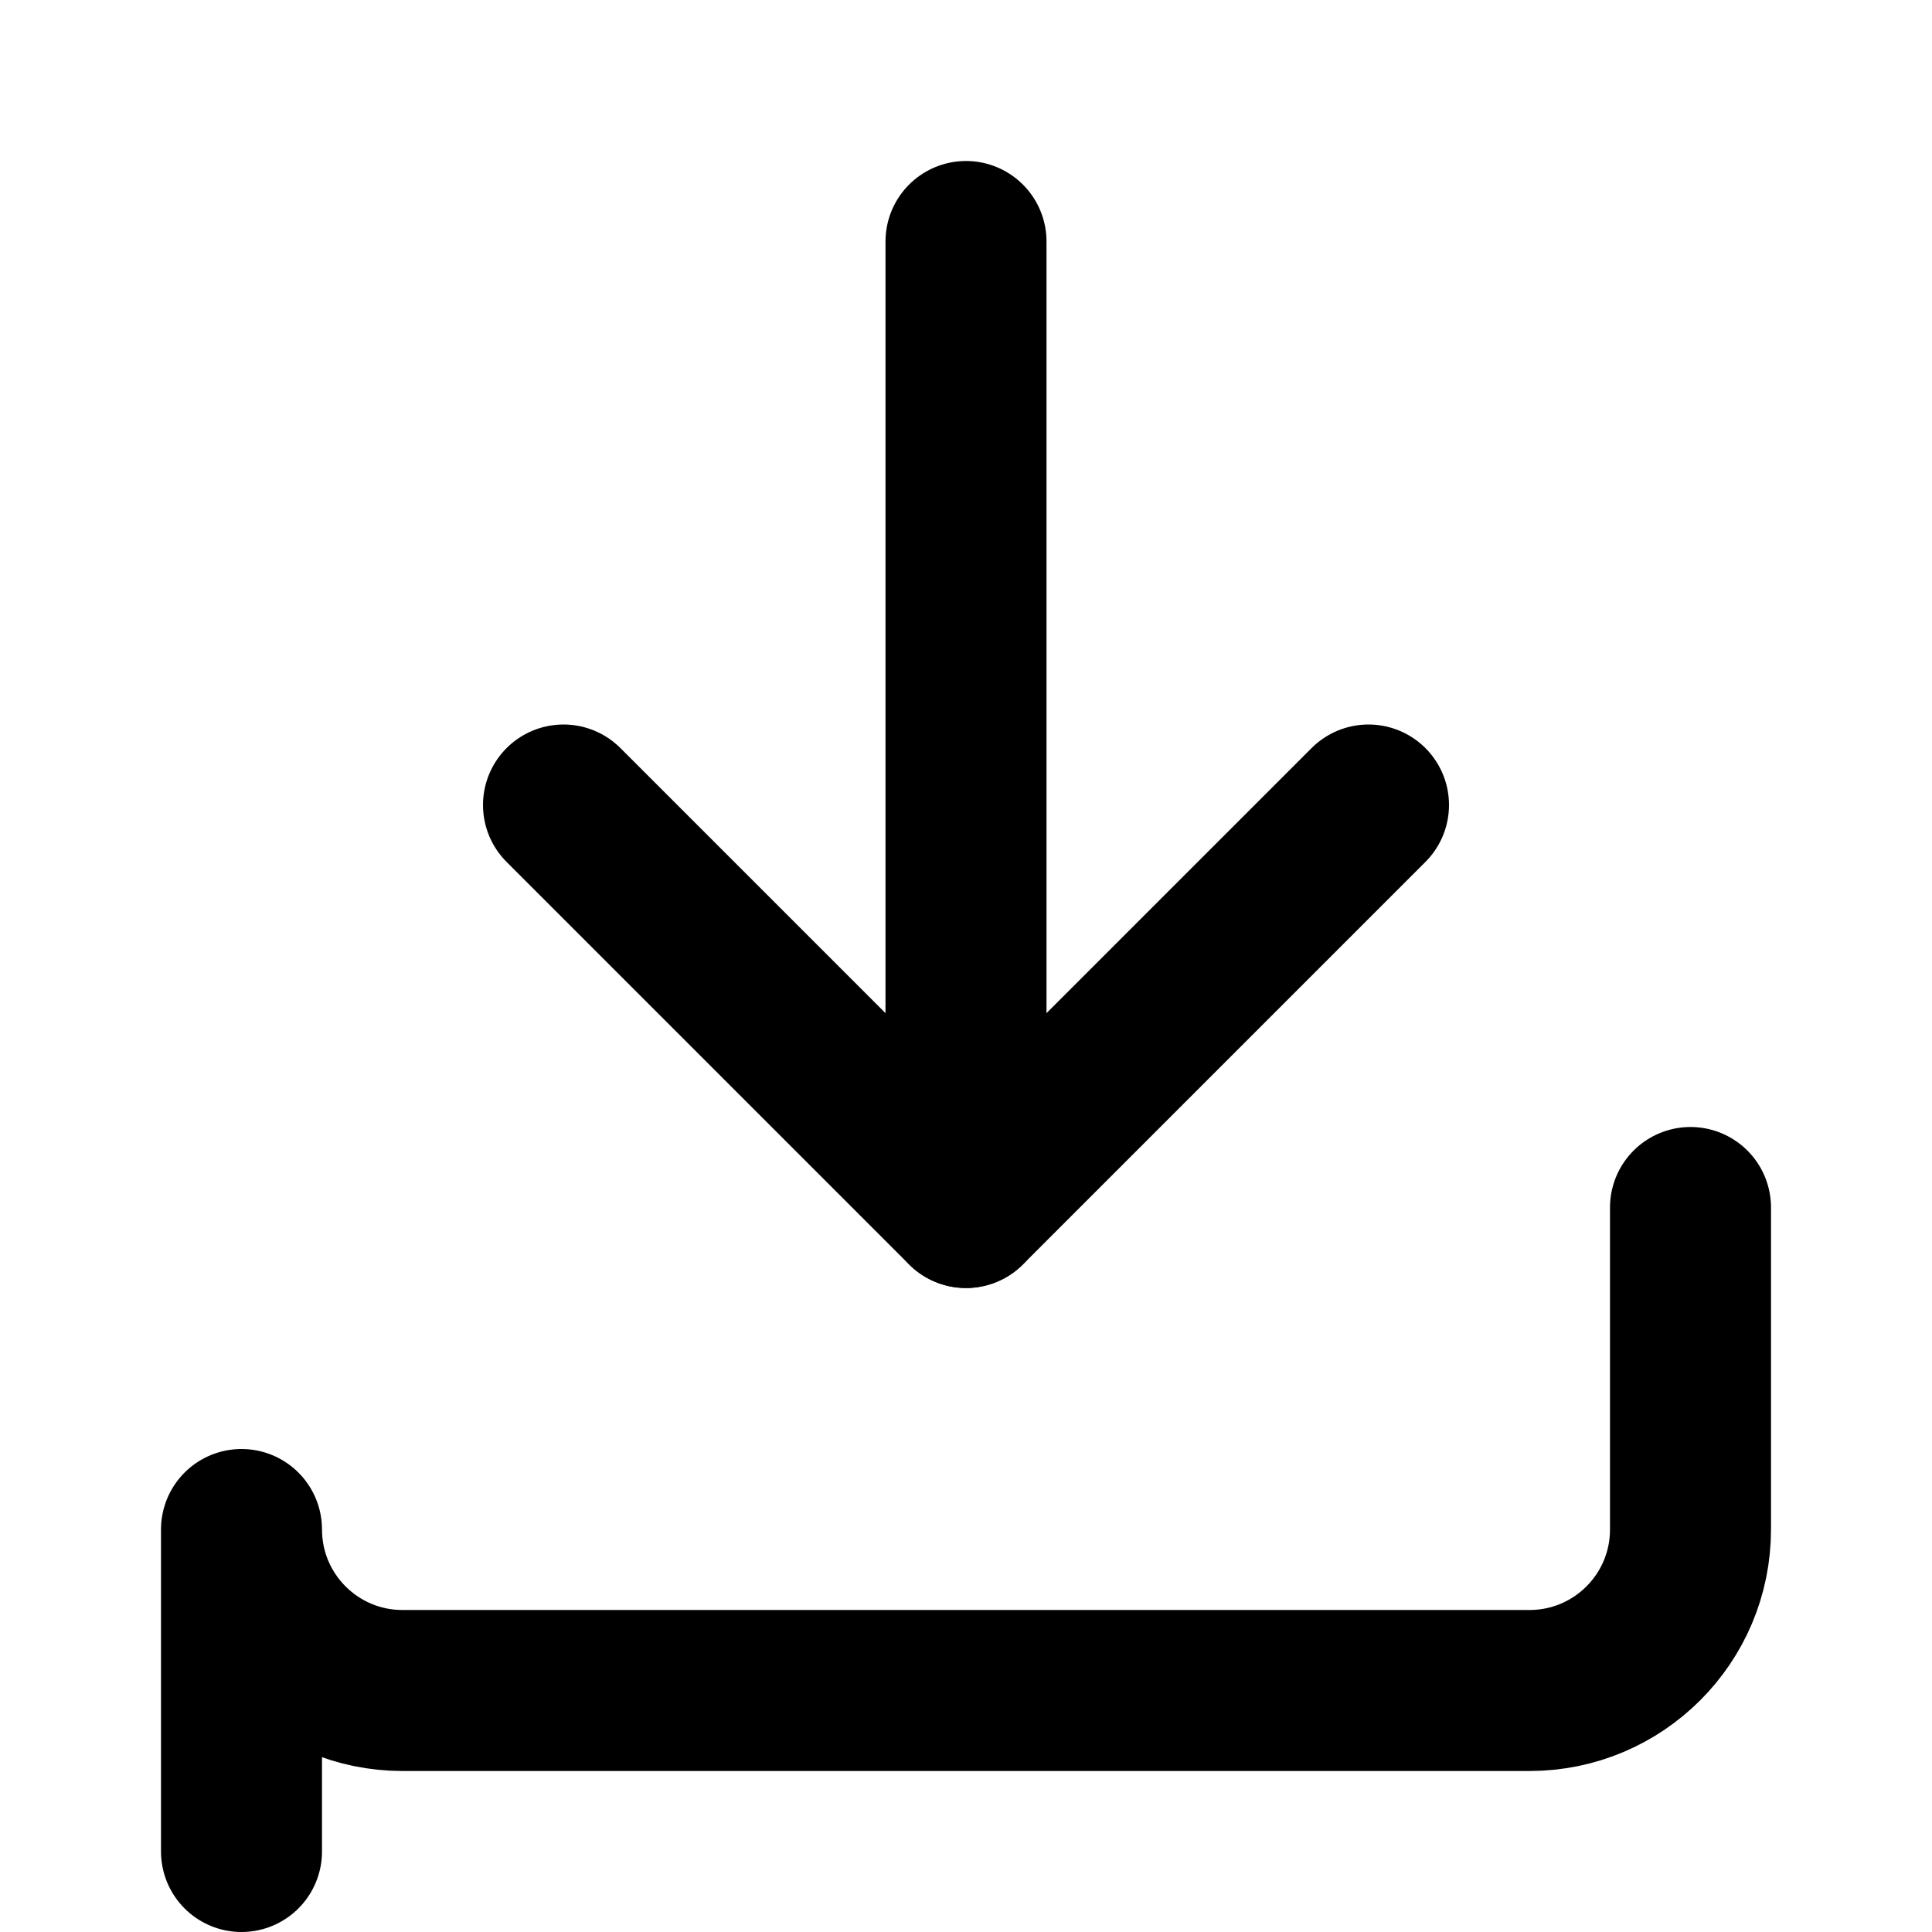
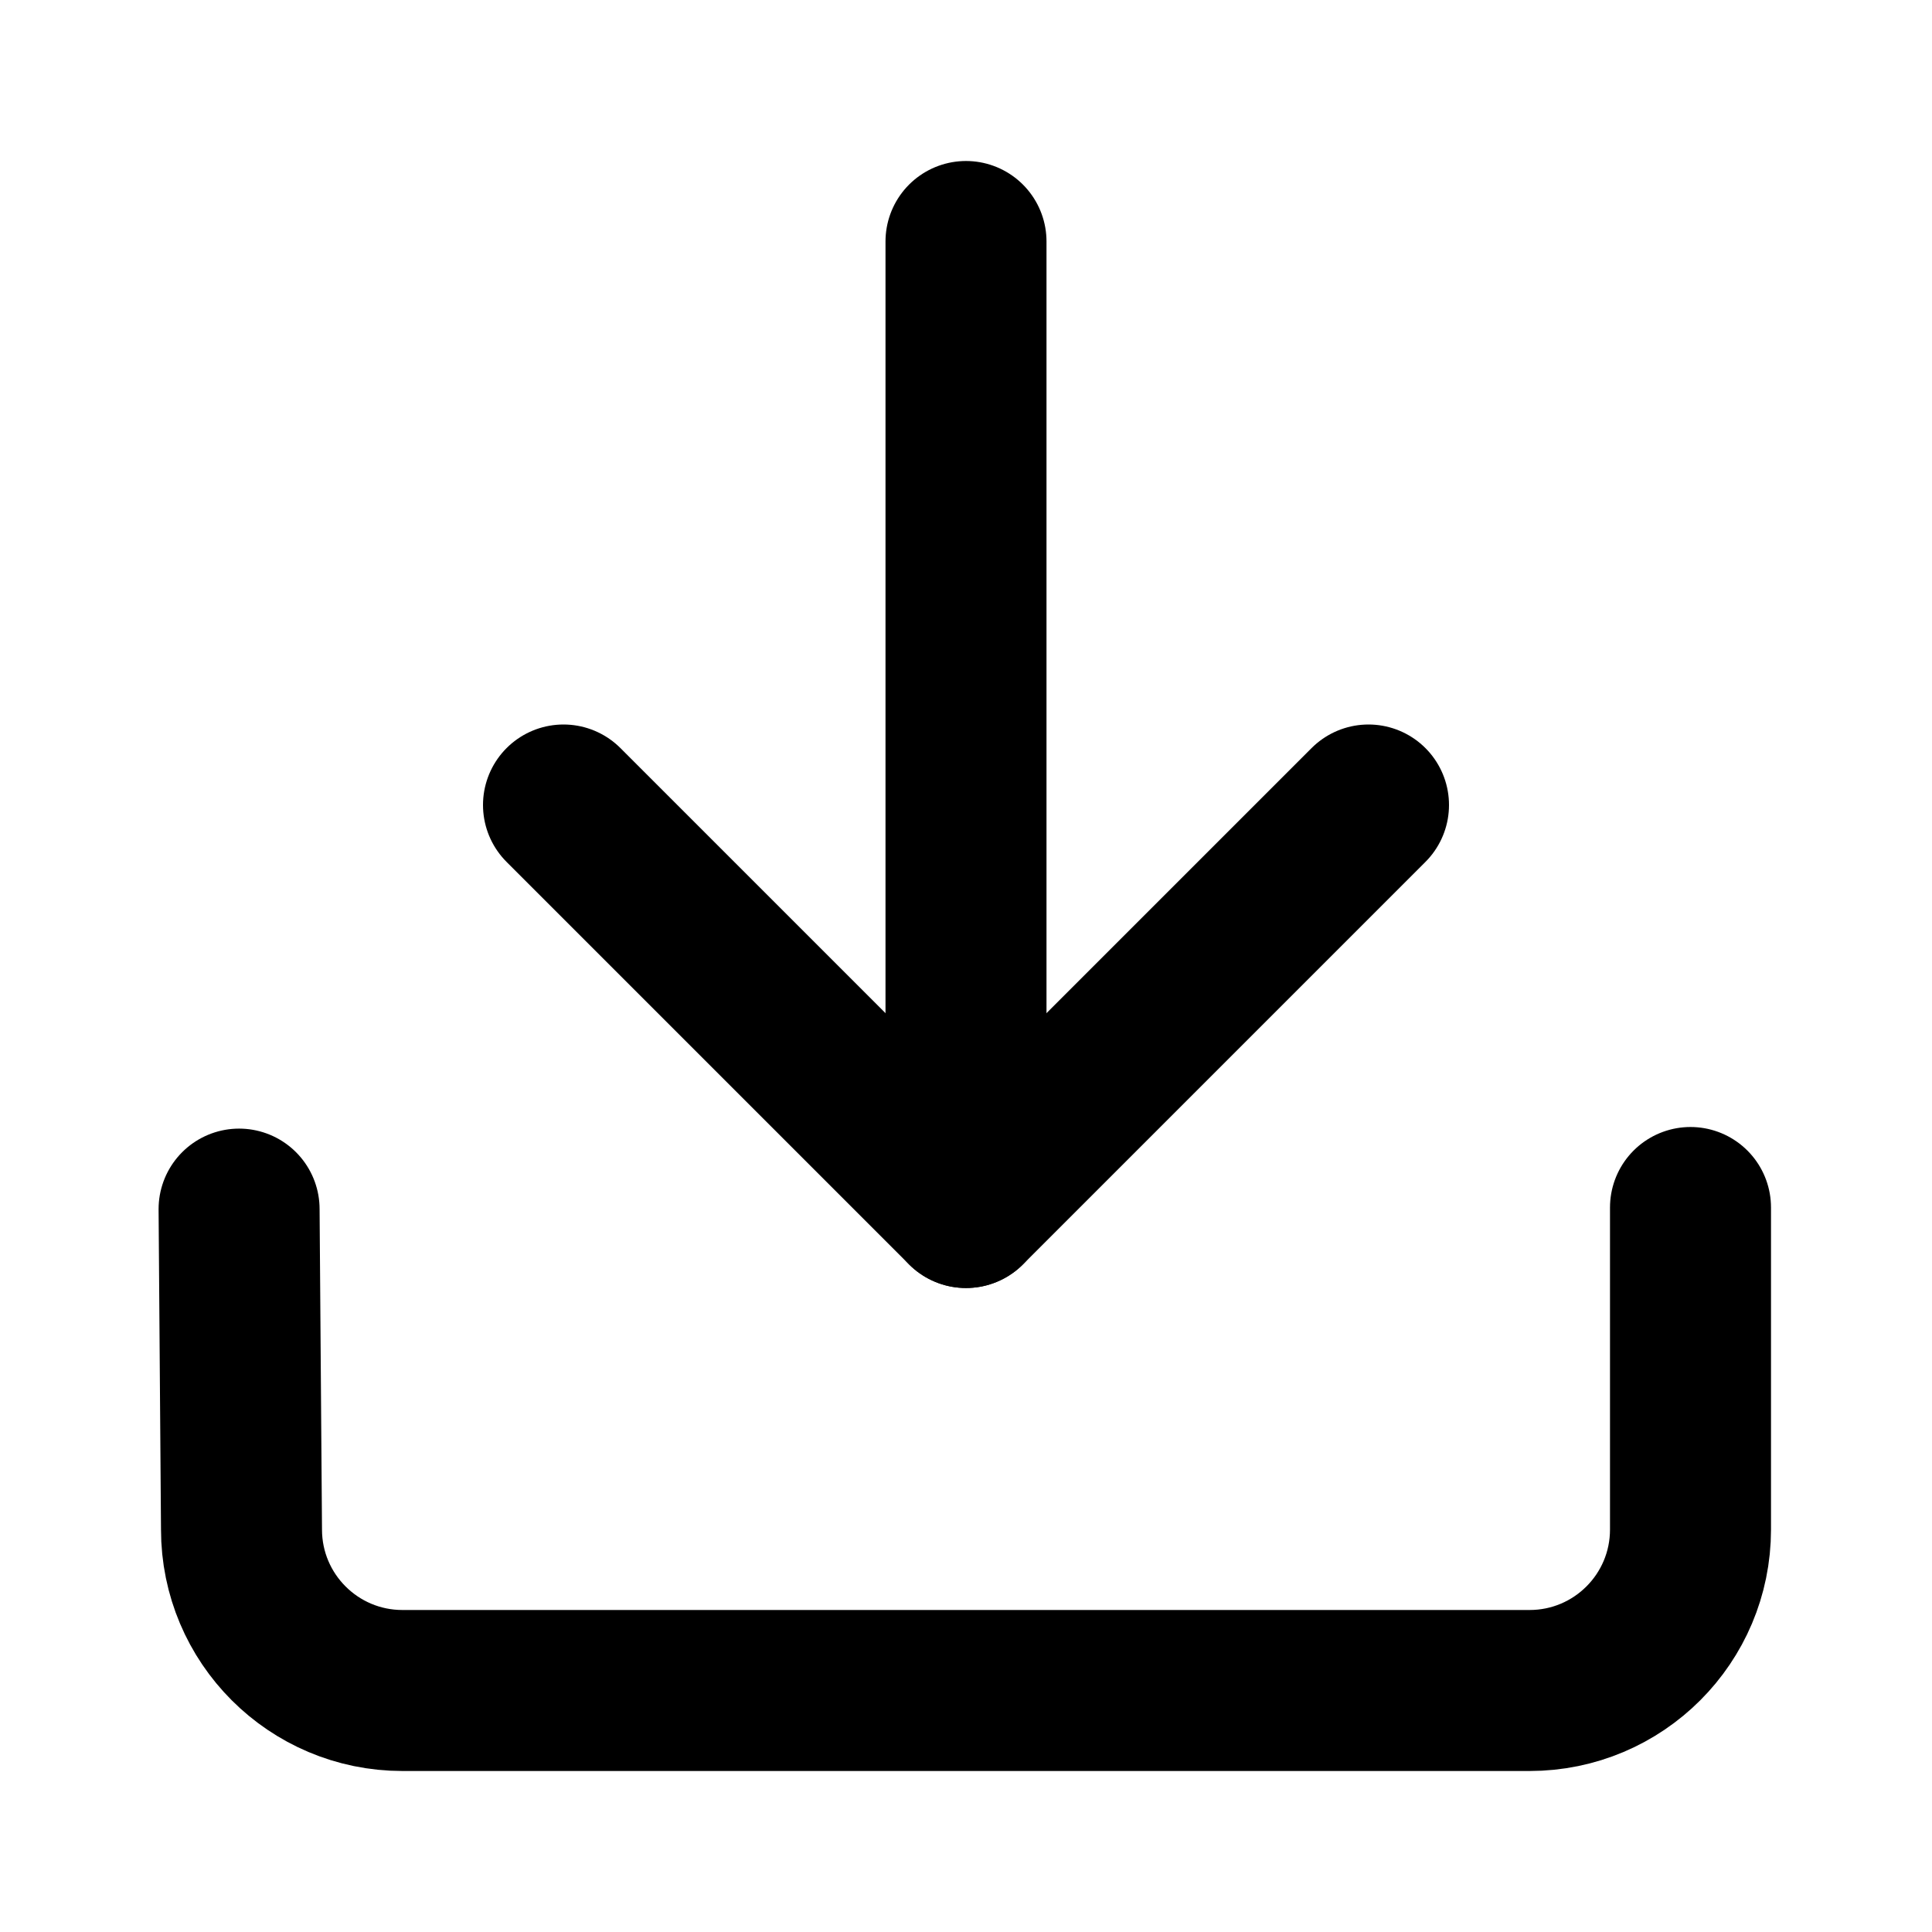
- <svg xmlns="http://www.w3.org/2000/svg" width="24" height="24" viewBox="0 0 24 24" fill="none" stroke="currentColor" stroke-width="2" stroke-linecap="round" stroke-linejoin="round" class="feather feather-download">
-   <path d="M21 15v4a2 2 0 0 1-2 2H5a2 2 0 0 1-2-2v4" />
-   <polyline points="7 10 12 15 17 10" />
-   <line x1="12" y1="15" x2="12" y2="3" />
+ <svg xmlns="http://www.w3.org/2000/svg" width="24" height="24" viewBox="0 0 24 24" fill="none" stroke="currentColor" stroke-width="2" stroke-linecap="round" stroke-linejoin="round" class="feather feather-download" version="1.1" id="svg1">
+   <defs id="defs1" />
+   <path d="m 21,15 v 4 c 0,1.105 -0.895,2 -2,2 H 5 C 3.895,21 3,20.105 3,19 l -0.03,-3.98" id="path1" />
+   <polyline points="7 10 12 15 17 10" id="polyline1" />
+   <line x1="12" y1="15" x2="12" y2="3" id="line1" />
</svg>
